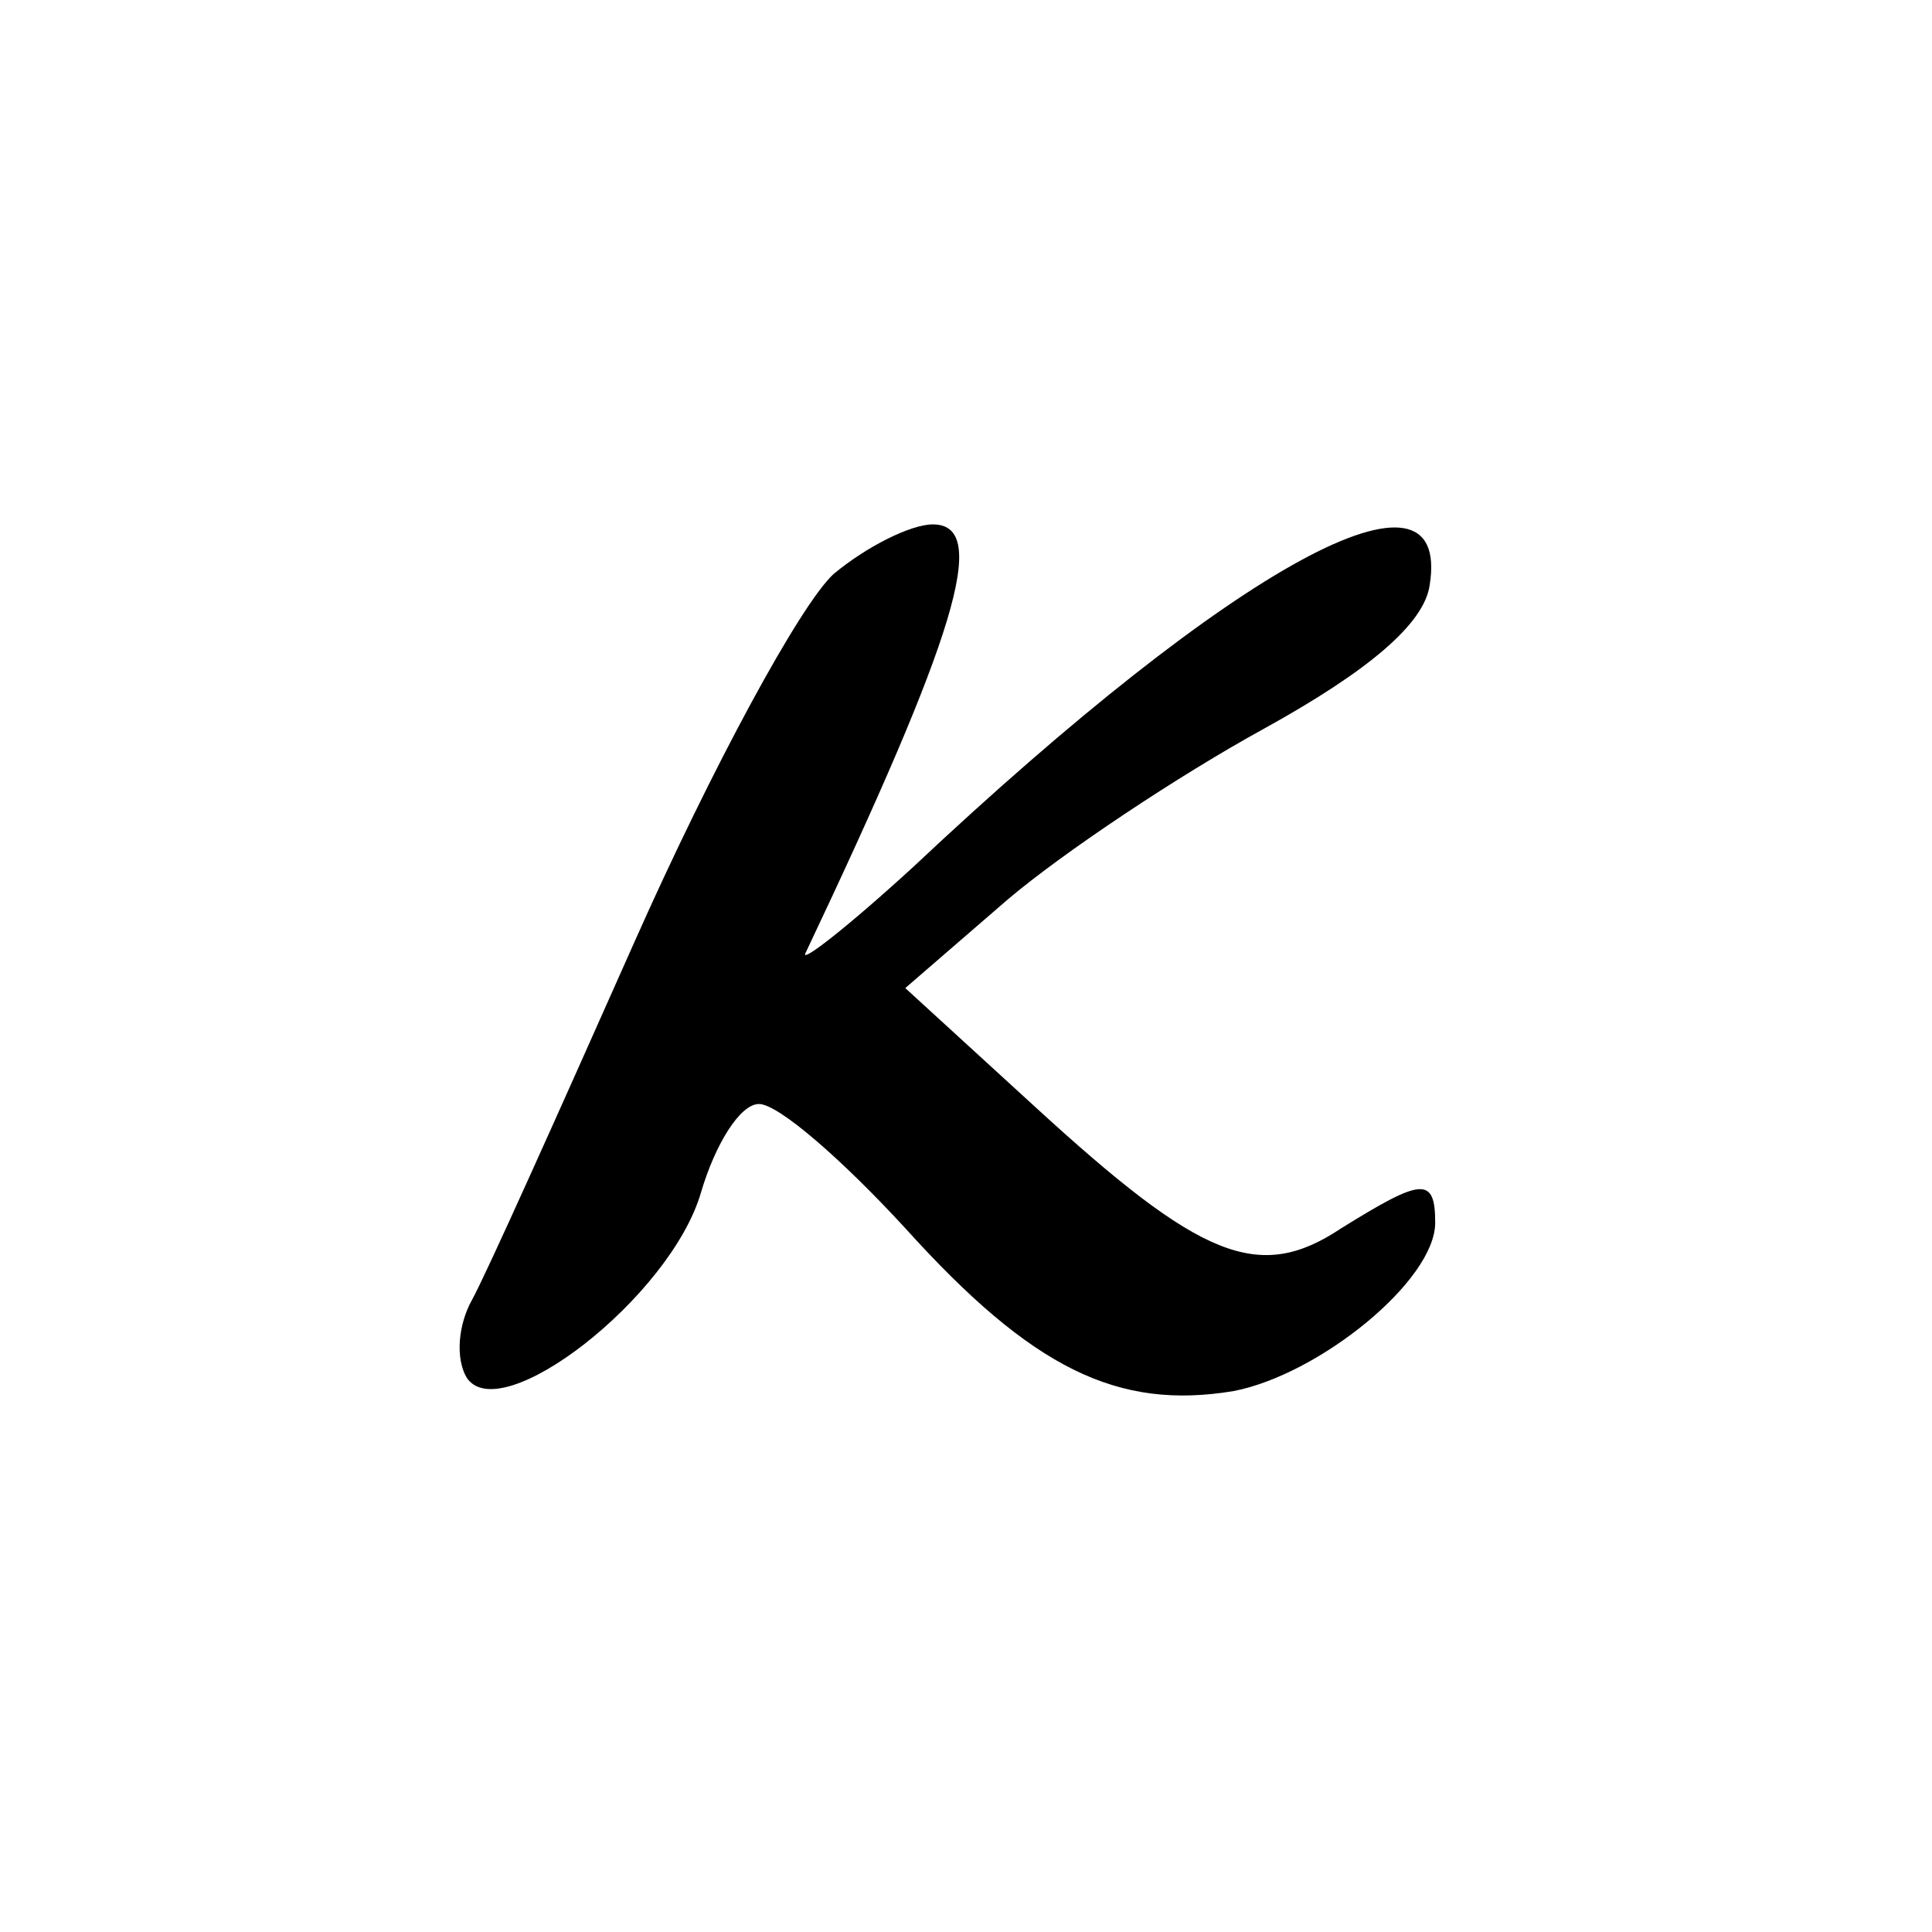
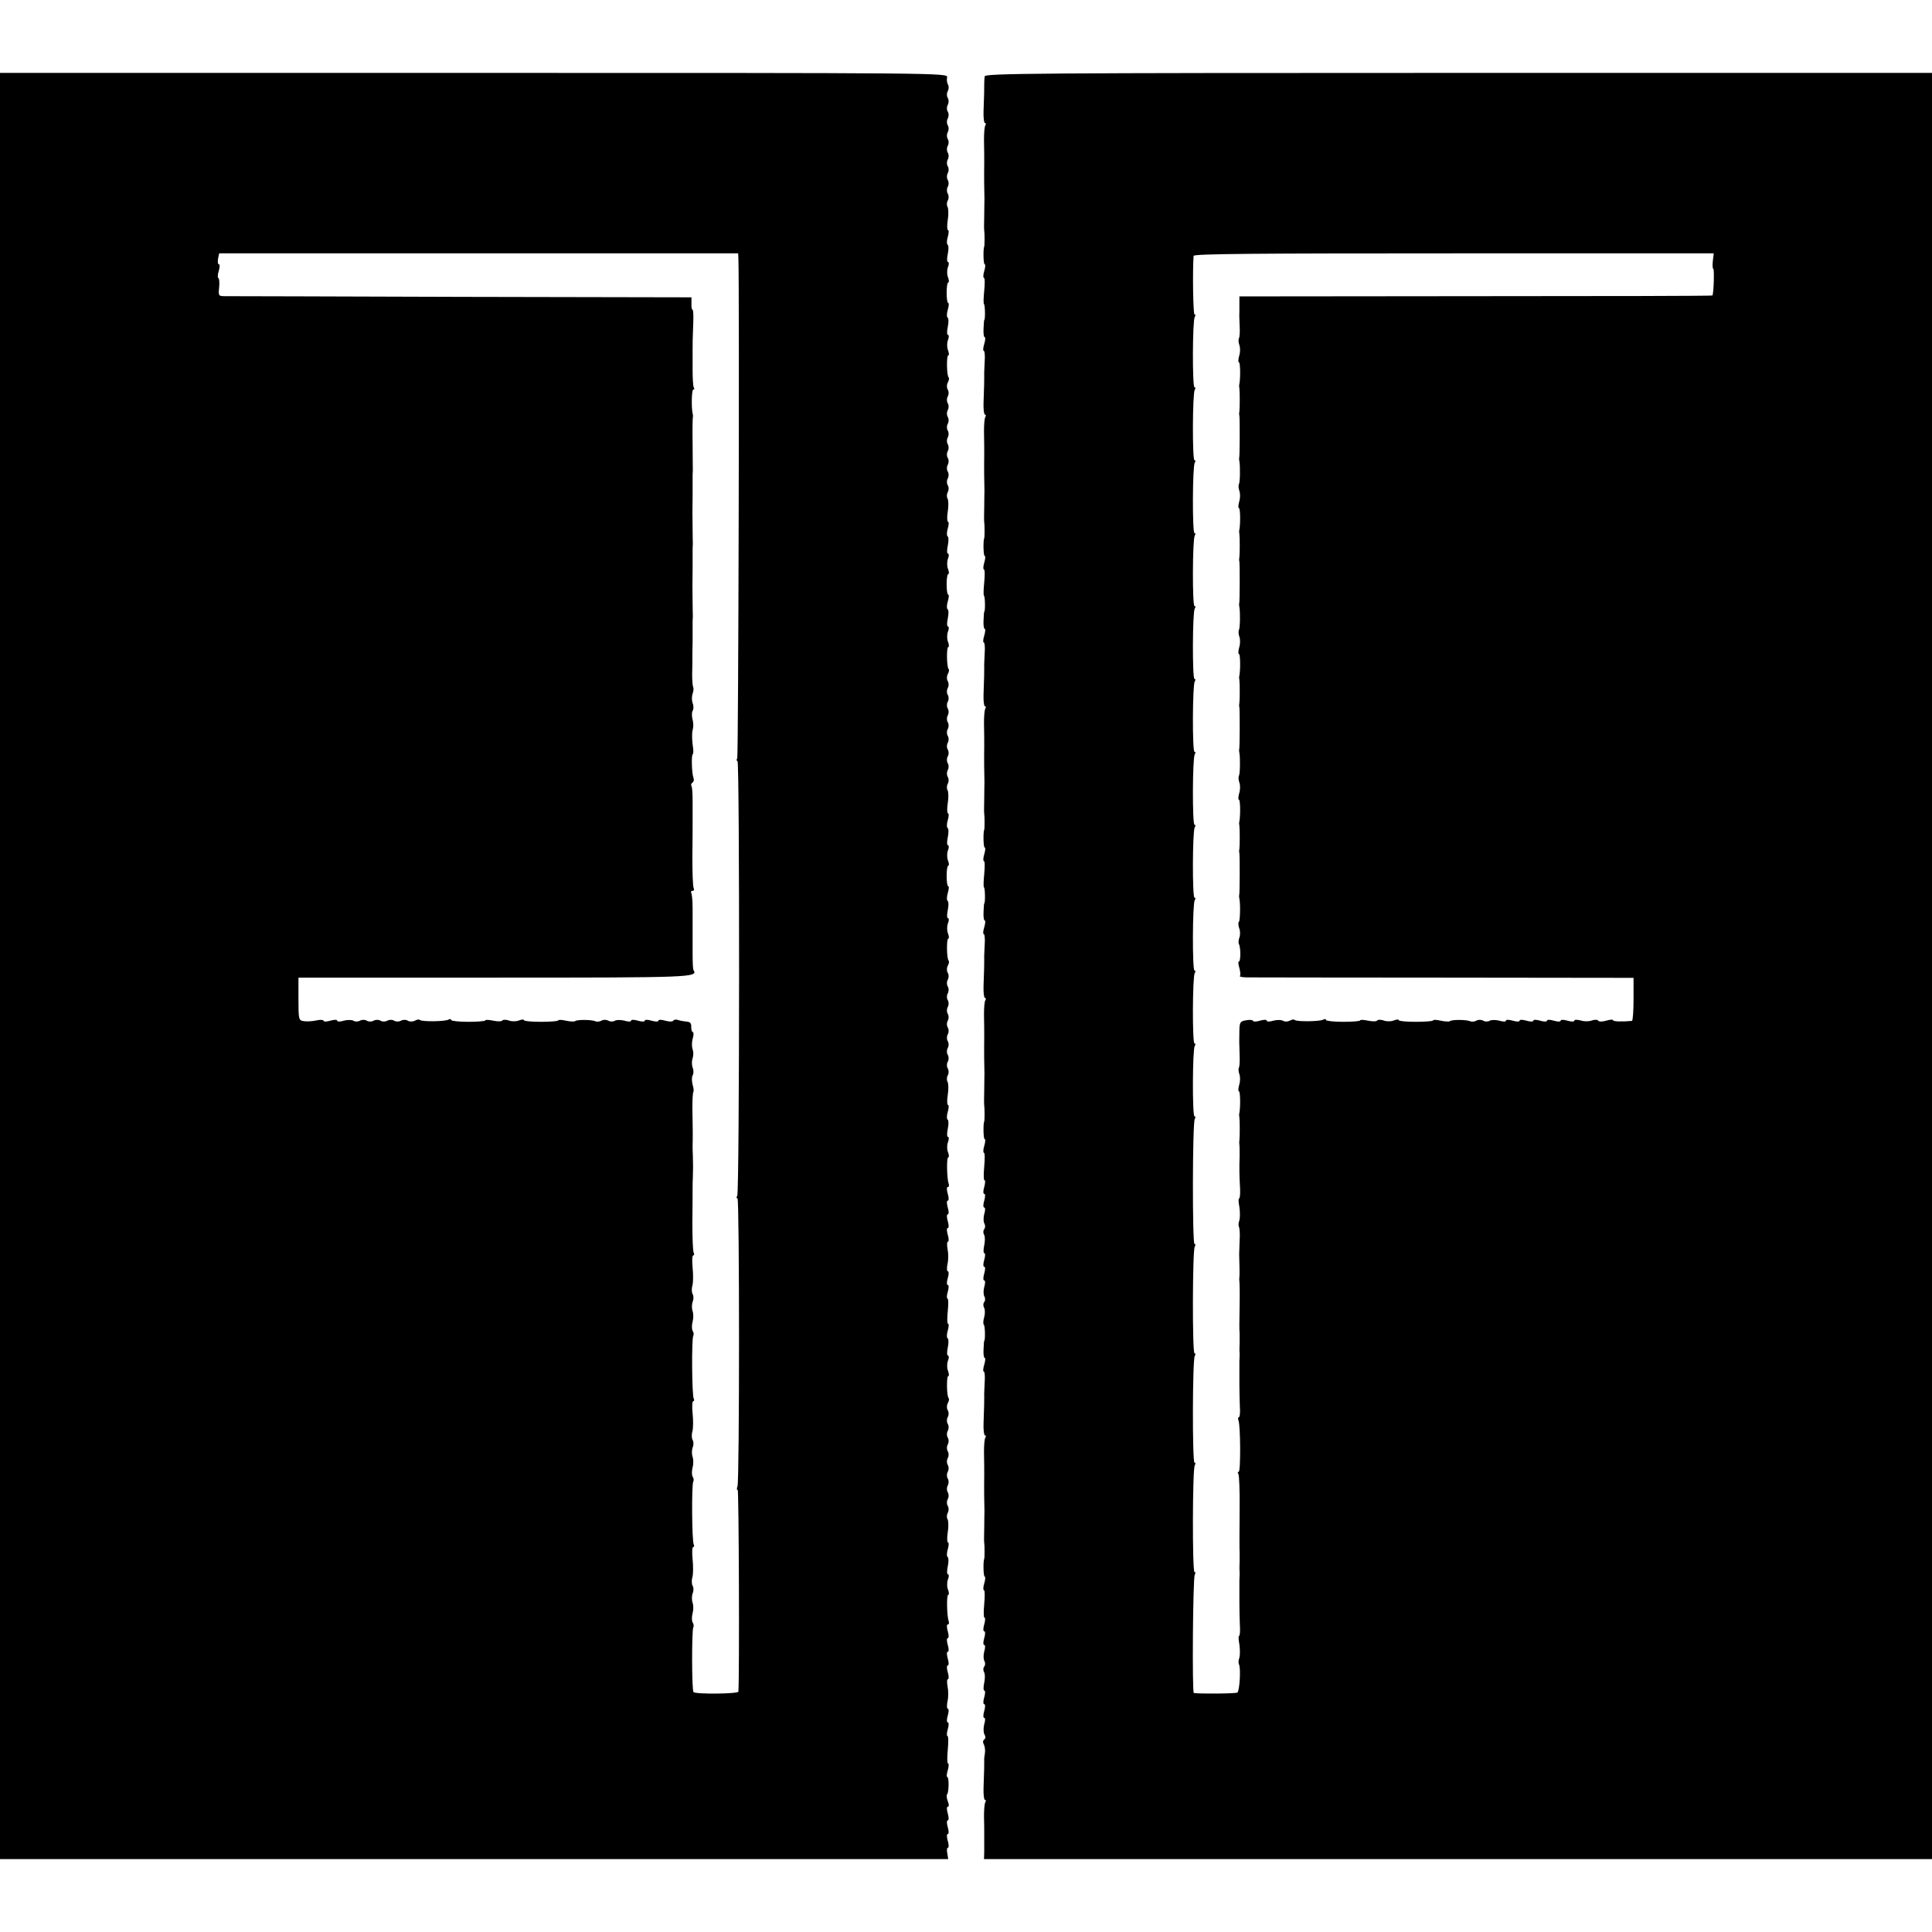
- <svg xmlns="http://www.w3.org/2000/svg" version="1.0" width="70pt" height="70pt" viewBox="0 0 70 70" preserveAspectRatio="xMidYMid meet">
-   <g transform="translate(0,70) scale(0.1,-0.1)" fill="#000000" stroke="none">
-     <path d="M302 492 c-12 -11 -44 -70 -72 -133 -28 -63 -54 -121 -59 -130 -5 -9 -6 -21 -2 -28 12 -19 74 29 85 67 5 17 14 32 21 32 7 0 30 -20 53 -45 46 -51 77 -66 119 -59 31 6 73 40 73 61 0 17 -5 16 -34 -2 -30 -20 -51 -11 -111 44 l-47 43 37 32 c20 17 62 45 93 62 38 21 58 38 60 52 8 50 -70 8 -187 -102 -24 -22 -42 -36 -39 -31 54 114 67 155 46 155 -8 0 -24 -8 -36 -18z" />
+ <svg xmlns="http://www.w3.org/2000/svg" version="1.0" width="848pt" height="848pt" viewBox="0 0 848 848" preserveAspectRatio="xMidYMid meet">
+   <g transform="translate(0,848) scale(0.1,-0.1)" fill="#000000" stroke="none">
+     <path d="M0 4240 l0 -3920 2081 0 2081 0 -4 25 c-3 14 -2 25 3 25 4 0 4 14 -1 30 -5 17 -5 30 0 30 5 0 5 13 0 30 -5 17 -5 30 0 30 5 0 5 13 0 30 -5 18 -5 30 0 30 6 0 6 10 0 24 -5 13 -6 27 -3 30 8 8 9 76 1 76 -4 0 -3 14 2 30 5 17 5 30 1 30 -4 0 -4 27 -1 60 3 33 3 60 -1 60 -4 0 -4 14 1 30 5 17 5 30 0 30 -5 0 -5 13 0 30 5 17 5 30 0 30 -4 0 -5 15 -1 33 4 17 4 47 0 65 -3 17 -3 32 2 32 4 0 4 14 -1 30 -5 17 -5 30 0 30 5 0 5 13 0 30 -5 17 -5 30 0 30 5 0 5 13 0 30 -5 17 -5 30 0 30 5 0 5 13 0 30 -5 17 -5 30 0 30 5 0 7 6 4 14 -8 22 -10 116 -2 116 4 0 4 10 -1 23 -5 12 -5 32 0 45 5 12 4 22 0 22 -5 0 -5 16 -1 35 4 19 4 37 0 40 -5 3 -5 19 0 35 5 17 5 30 1 30 -4 0 -5 20 -1 45 4 24 3 50 -1 57 -4 6 -4 19 1 28 5 9 5 22 0 30 -5 8 -5 21 0 30 5 9 5 22 0 30 -5 8 -5 21 0 30 5 9 5 22 0 30 -5 8 -5 21 0 30 5 9 5 22 0 30 -5 8 -5 21 0 30 5 9 5 22 0 30 -5 8 -5 21 0 30 5 9 5 22 0 30 -5 8 -5 21 0 30 5 9 5 22 0 30 -5 8 -5 21 0 30 5 9 5 22 0 30 -5 8 -5 21 0 31 5 9 7 19 4 22 -9 8 -10 97 -2 97 4 0 4 10 -1 23 -5 12 -5 32 0 45 5 12 4 22 0 22 -5 0 -5 16 -1 35 4 19 4 37 0 40 -5 3 -5 19 0 35 5 17 5 30 1 30 -4 0 -4 25 -1 55 3 30 3 55 -1 55 -4 0 -4 14 1 30 5 17 5 30 0 30 -5 0 -5 13 0 30 5 17 5 30 0 30 -4 0 -5 15 -1 33 4 17 4 47 0 65 -3 17 -3 32 2 32 4 0 4 14 -1 30 -5 17 -5 30 0 30 5 0 5 13 0 30 -5 17 -5 30 0 30 5 0 5 13 0 30 -5 17 -5 30 0 30 5 0 5 13 0 30 -5 17 -5 30 0 30 5 0 7 6 4 14 -8 22 -10 116 -2 116 4 0 4 10 -1 23 -5 12 -5 32 0 44 5 13 4 23 0 23 -5 0 -5 16 -1 35 4 19 4 37 0 40 -5 3 -5 19 0 35 5 17 5 30 1 30 -4 0 -5 20 -1 45 4 24 3 50 -1 57 -4 6 -4 19 1 28 5 9 5 22 0 30 -5 8 -5 21 0 30 5 9 5 22 0 30 -5 8 -5 21 0 30 5 9 5 22 0 30 -5 8 -5 21 0 30 5 9 5 22 0 30 -5 8 -5 21 0 30 5 9 5 22 0 30 -5 8 -5 21 0 30 5 9 5 22 0 30 -5 8 -5 21 0 30 5 9 5 22 0 30 -5 8 -5 21 0 30 5 9 5 22 0 30 -5 8 -5 21 0 31 5 9 7 19 4 22 -9 8 -10 97 -2 97 4 0 4 10 -1 23 -5 12 -5 32 0 45 5 12 4 22 0 22 -5 0 -5 16 -1 35 4 19 4 37 0 40 -5 3 -5 19 0 35 5 17 6 30 2 30 -4 0 -7 20 -7 45 0 25 3 45 7 45 4 0 4 10 -1 23 -5 12 -5 32 0 45 5 12 4 22 0 22 -5 0 -5 16 -1 35 4 19 4 37 0 40 -5 3 -5 19 0 35 5 17 5 30 1 30 -4 0 -5 20 -1 45 4 24 3 50 -1 57 -4 6 -4 19 1 28 5 9 5 22 0 30 -5 8 -5 21 0 30 5 9 5 22 0 30 -5 8 -5 21 0 30 5 9 5 22 0 30 -5 8 -5 21 0 30 5 9 5 22 0 30 -5 8 -5 21 0 30 5 9 5 22 0 30 -5 8 -5 21 0 30 5 9 5 22 0 30 -5 8 -5 21 0 30 5 9 5 22 0 30 -5 8 -5 21 0 30 5 9 5 22 0 30 -5 8 -5 21 0 31 5 9 7 19 4 22 -9 8 -10 97 -2 97 4 0 4 10 -1 23 -5 12 -5 32 0 45 5 12 4 22 0 22 -5 0 -5 16 -1 35 4 19 4 37 0 40 -5 3 -5 19 0 35 5 17 6 30 2 30 -4 0 -7 20 -7 45 0 25 3 45 7 45 4 0 4 10 -1 23 -5 12 -5 32 0 45 5 12 4 22 0 22 -5 0 -5 16 -1 35 4 19 4 37 0 40 -5 3 -5 19 0 35 5 17 5 30 1 30 -4 0 -5 20 -1 45 4 24 3 50 -1 57 -4 6 -4 19 1 28 5 9 5 22 0 30 -5 8 -5 21 0 30 5 9 5 22 0 30 -5 8 -5 21 0 30 5 9 5 22 0 30 -5 8 -5 21 0 30 5 9 5 22 0 30 -5 8 -5 21 0 30 5 9 5 22 0 30 -5 8 -5 21 0 30 5 9 5 22 0 30 -5 8 -5 21 0 30 5 9 5 22 0 30 -5 8 -5 21 0 30 5 9 5 22 0 30 -5 8 -5 21 0 31 5 9 7 19 4 22 -9 8 -10 97 -2 97 4 0 4 10 -1 23 -5 12 -5 32 0 45 5 12 4 22 0 22 -5 0 -5 16 -1 35 4 19 4 37 0 40 -5 3 -5 19 0 35 5 17 6 30 2 30 -4 0 -7 20 -7 45 0 25 3 45 7 45 4 0 4 10 -1 23 -5 12 -5 32 0 45 5 12 4 22 0 22 -5 0 -5 16 -1 35 4 19 4 37 0 40 -5 3 -5 19 0 35 5 17 5 30 1 30 -4 0 -5 20 -1 45 4 24 3 50 -1 57 -4 6 -4 19 1 28 5 9 5 22 0 30 -5 8 -5 21 0 30 5 9 5 22 0 30 -5 8 -5 21 0 30 5 9 5 22 0 30 -5 8 -5 21 0 30 5 9 5 22 0 30 -5 8 -5 21 0 30 5 9 5 22 0 30 -5 8 -5 21 0 30 5 9 5 22 0 30 -5 8 -5 21 0 30 5 9 5 22 0 30 -5 8 -5 21 0 30 5 9 5 22 0 30 -5 8 -5 21 0 30 5 9 5 22 1 29 -5 7 -6 22 -4 32 5 19 -40 19 -2076 19 l-2081 0 0 -3920z m3241 3106 c5 -146 0 -2186 -5 -2194 -4 -7 -4 -12 1 -12 10 0 9 -1892 -1 -1908 -4 -7 -4 -12 1 -12 9 0 9 -1240 0 -1264 -4 -9 -3 -16 1 -16 5 0 8 -815 3 -885 -1 -10 -187 -12 -197 -2 -8 7 -8 272 -1 284 3 5 2 15 -3 22 -4 8 -4 25 0 40 4 14 4 35 0 46 -4 11 -4 29 0 41 5 11 5 26 0 34 -4 7 -5 24 -1 37 4 14 4 50 1 79 -3 30 -2 54 3 54 4 0 5 5 2 11 -8 13 -10 263 -2 276 3 5 2 15 -3 22 -4 8 -4 25 0 40 4 14 4 35 0 46 -4 11 -4 29 0 41 5 11 5 26 0 34 -4 7 -5 24 -1 37 4 14 4 50 1 79 -3 30 -2 54 3 54 4 0 5 5 2 11 -8 13 -10 263 -2 276 3 5 2 15 -3 22 -4 8 -4 25 0 40 4 14 4 35 0 46 -4 11 -4 29 0 41 5 11 5 26 0 34 -4 7 -5 24 -1 37 4 14 4 50 1 79 -3 30 -2 54 3 54 4 0 5 5 2 11 -4 6 -6 67 -6 137 1 70 1 136 1 147 0 11 0 31 1 45 0 14 1 36 1 50 0 14 -1 36 -1 50 -1 14 -1 33 -1 43 1 32 1 76 -1 165 0 35 2 66 4 69 3 2 2 17 -3 32 -4 16 -4 34 0 41 5 7 5 23 0 34 -4 12 -4 30 0 41 4 11 4 29 0 40 -4 11 -4 32 1 48 4 15 4 27 0 27 -4 0 -7 10 -7 22 1 17 -5 23 -21 24 -12 1 -28 4 -37 7 -8 3 -18 2 -21 -3 -3 -5 -18 -5 -35 0 -17 5 -30 5 -30 0 0 -5 -13 -5 -30 0 -17 5 -30 5 -30 0 0 -5 -13 -5 -30 0 -17 5 -30 5 -30 0 0 -5 -13 -5 -29 0 -15 4 -34 4 -42 0 -7 -5 -20 -5 -29 0 -9 5 -22 5 -30 0 -7 -4 -20 -6 -28 -2 -19 7 -80 7 -88 0 -3 -3 -21 -2 -40 2 -18 4 -34 5 -34 1 0 -3 -34 -6 -75 -6 -41 0 -75 3 -75 7 0 4 -10 4 -22 -1 -13 -5 -33 -5 -45 0 -12 4 -25 4 -28 0 -3 -5 -21 -5 -40 -1 -19 4 -35 5 -35 1 0 -3 -34 -6 -75 -6 -41 0 -75 4 -75 8 0 5 -5 5 -11 2 -13 -9 -117 -10 -126 -2 -3 4 -13 2 -22 -3 -10 -5 -23 -5 -31 0 -8 5 -21 5 -30 0 -9 -5 -22 -5 -30 0 -8 5 -21 5 -30 0 -9 -5 -22 -5 -30 0 -8 5 -21 5 -30 0 -9 -5 -22 -5 -30 0 -8 5 -21 5 -30 0 -9 -5 -22 -5 -29 0 -8 4 -27 4 -42 0 -16 -5 -29 -5 -29 0 0 5 -13 5 -30 0 -16 -5 -30 -5 -30 0 0 4 -15 5 -32 1 -18 -4 -43 -5 -55 -3 -22 3 -23 8 -23 97 l0 94 862 0 c868 0 892 1 872 33 -3 4 -4 38 -4 75 0 80 0 97 0 121 0 9 0 43 0 76 0 32 -3 62 -6 67 -3 5 0 9 6 9 6 0 8 5 5 11 -4 6 -6 67 -6 137 1 70 1 135 1 145 0 9 0 25 0 35 0 9 0 41 0 70 0 30 -2 58 -5 62 -3 5 -1 11 4 15 6 3 8 12 5 20 -8 20 -10 105 -3 105 3 0 3 20 -1 43 -3 24 -3 52 0 63 4 10 4 31 0 45 -4 15 -4 32 0 39 5 7 5 23 0 34 -4 12 -4 30 0 41 4 11 5 24 3 28 -3 5 -5 30 -5 55 1 26 1 65 1 87 0 22 1 48 1 58 0 39 0 48 0 72 0 14 0 31 1 38 0 6 -1 35 -1 62 -1 46 -1 103 0 148 0 39 0 48 0 72 0 14 0 31 1 38 0 6 -1 35 -1 62 -1 46 -1 103 0 148 0 39 0 48 0 72 0 14 0 32 1 40 0 8 -1 62 -1 120 -1 58 0 108 1 113 1 4 1 11 -1 17 -6 30 -4 105 3 105 5 0 6 4 2 10 -3 5 -5 40 -5 77 0 37 0 77 0 88 0 24 0 53 3 123 1 28 0 52 -3 52 -3 0 -6 12 -5 28 l0 27 -1010 2 c-555 2 -1023 3 -1039 3 -27 0 -28 2 -24 40 2 22 0 40 -4 40 -3 0 -3 14 2 30 5 17 5 30 1 30 -5 0 -6 11 -4 24 l5 24 1139 0 1139 0 1 -22z" />
+     <path d="M4322 8145 c-1 -8 -2 -23 -2 -32 0 -22 0 -52 -3 -121 -1 -28 2 -52 6 -52 5 0 5 -5 2 -10 -4 -6 -6 -34 -6 -63 1 -52 1 -74 1 -102 -1 -49 0 -138 1 -157 0 -7 -1 -40 -1 -73 -1 -33 -1 -63 0 -67 2 -10 2 -67 0 -70 -5 -9 -4 -78 2 -78 4 0 3 -13 -2 -30 -5 -16 -5 -30 -1 -30 4 0 4 -25 1 -56 -3 -30 -4 -57 -1 -59 5 -3 6 -70 1 -70 -1 0 -2 -17 -3 -38 -1 -20 1 -37 5 -37 4 0 3 -13 -2 -30 -5 -16 -6 -30 -2 -30 4 0 6 -21 4 -47 -1 -27 -3 -55 -2 -63 0 -17 0 -43 -3 -118 -1 -28 2 -52 6 -52 5 0 5 -5 2 -10 -4 -6 -6 -34 -6 -63 1 -52 1 -74 1 -102 -1 -49 0 -138 1 -157 0 -7 -1 -40 -1 -73 -1 -33 -1 -63 0 -67 2 -10 2 -67 0 -70 -5 -9 -4 -78 2 -78 4 0 3 -13 -2 -30 -5 -16 -5 -30 -1 -30 4 0 4 -25 1 -56 -3 -30 -4 -57 -1 -59 5 -3 6 -70 1 -70 -1 0 -2 -17 -3 -38 -1 -20 1 -37 5 -37 4 0 3 -13 -2 -30 -5 -16 -6 -30 -2 -30 4 0 6 -21 4 -47 -1 -27 -3 -55 -2 -63 0 -17 0 -43 -3 -118 -1 -28 2 -52 6 -52 5 0 5 -5 2 -10 -4 -6 -6 -34 -6 -63 1 -52 1 -74 1 -102 -1 -49 0 -138 1 -157 0 -7 -1 -40 -1 -73 -1 -33 -1 -63 0 -67 2 -10 2 -67 0 -70 -5 -9 -4 -78 2 -78 4 0 3 -13 -2 -30 -5 -16 -5 -30 -1 -30 4 0 4 -25 1 -56 -3 -30 -4 -57 -1 -59 5 -3 6 -70 1 -70 -1 0 -2 -17 -3 -38 -1 -20 1 -37 5 -37 4 0 3 -13 -2 -30 -5 -16 -6 -30 -2 -30 4 0 6 -21 4 -47 -1 -27 -3 -55 -2 -63 0 -17 0 -43 -3 -118 -1 -28 2 -52 6 -52 5 0 5 -5 2 -10 -4 -6 -6 -34 -6 -63 1 -52 1 -74 1 -102 -1 -49 0 -138 1 -157 0 -7 -1 -40 -1 -73 -1 -33 -1 -63 0 -67 2 -10 2 -67 0 -70 -5 -9 -4 -78 2 -78 4 0 3 -13 -2 -30 -5 -16 -5 -30 -1 -30 4 0 4 -27 1 -60 -3 -33 -3 -60 1 -60 4 0 4 -13 -1 -30 -5 -17 -5 -30 0 -30 5 0 5 -13 0 -30 -5 -17 -5 -30 0 -30 5 0 5 -13 0 -29 -4 -15 -4 -34 1 -42 4 -7 4 -18 -1 -24 -5 -6 -5 -17 -1 -24 5 -7 5 -28 1 -47 -4 -19 -4 -34 0 -34 5 0 5 -13 0 -30 -5 -17 -5 -30 0 -30 5 0 5 -13 0 -30 -5 -17 -5 -30 0 -30 5 0 5 -13 0 -29 -4 -15 -4 -34 1 -42 4 -7 4 -18 -1 -24 -5 -6 -5 -17 -1 -24 5 -8 5 -27 1 -42 -5 -16 -5 -31 -2 -33 6 -3 7 -71 2 -71 -1 0 -2 -17 -3 -38 -1 -20 1 -37 5 -37 4 0 3 -13 -2 -30 -5 -16 -6 -30 -2 -30 4 0 6 -21 4 -47 -1 -27 -3 -55 -2 -63 0 -17 0 -43 -3 -118 -1 -28 2 -52 6 -52 5 0 5 -5 2 -10 -4 -6 -6 -34 -6 -63 1 -52 1 -74 1 -102 -1 -49 0 -138 1 -157 0 -7 -1 -40 -1 -73 -1 -33 -1 -63 0 -67 2 -10 2 -67 0 -70 -5 -9 -4 -78 2 -78 4 0 3 -13 -2 -30 -5 -16 -5 -30 -1 -30 4 0 4 -27 1 -60 -3 -33 -3 -60 1 -60 4 0 4 -13 -1 -30 -5 -17 -5 -30 0 -30 5 0 5 -13 0 -30 -5 -17 -5 -30 0 -30 5 0 5 -13 0 -29 -4 -15 -4 -34 1 -42 4 -7 4 -18 -1 -24 -5 -6 -5 -17 -1 -24 5 -7 5 -28 1 -47 -4 -19 -4 -34 0 -34 5 0 5 -13 0 -30 -5 -17 -5 -30 0 -30 5 0 5 -13 0 -30 -5 -17 -5 -30 0 -30 5 0 5 -13 0 -28 -4 -16 -4 -36 1 -45 6 -10 5 -18 -1 -22 -6 -4 -7 -13 -1 -23 4 -9 6 -26 4 -37 -2 -11 -4 -27 -3 -35 0 -17 0 -40 -3 -118 -1 -28 2 -52 6 -52 5 0 5 -5 2 -10 -4 -6 -6 -34 -6 -63 1 -29 1 -60 1 -69 0 -10 0 -26 0 -35 0 -10 0 -33 0 -50 l-1 -33 2081 0 2080 0 0 3920 0 3920 -2078 0 c-1840 0 -2079 -2 -2080 -15z m3196 -811 c-2 -19 -1 -34 2 -34 5 0 2 -111 -4 -117 -1 -2 -469 -3 -1039 -3 l-1037 -1 0 -27 c0 -15 0 -34 0 -42 -1 -8 0 -35 1 -60 2 -25 0 -50 -3 -55 -3 -6 -2 -19 2 -30 4 -11 4 -32 -1 -47 -4 -16 -5 -28 -1 -28 6 0 7 -67 2 -95 -2 -6 -1 -14 0 -20 2 -13 2 -87 0 -100 -1 -5 -2 -14 0 -20 2 -12 2 -178 -1 -185 -1 -3 0 -9 1 -15 4 -23 3 -92 -2 -100 -3 -6 -2 -19 2 -30 4 -11 4 -32 -1 -47 -4 -16 -5 -28 -1 -28 6 0 7 -67 2 -95 -2 -6 -1 -14 0 -20 2 -13 2 -87 0 -100 -1 -5 -2 -14 0 -20 2 -12 2 -178 -1 -185 -1 -3 0 -9 1 -15 4 -23 3 -92 -2 -100 -3 -6 -2 -19 2 -30 4 -11 4 -32 -1 -47 -4 -16 -5 -28 -1 -28 6 0 7 -67 2 -95 -2 -6 -1 -14 0 -20 2 -13 2 -87 0 -100 -1 -5 -2 -14 0 -20 2 -12 2 -178 -1 -185 -1 -3 0 -9 1 -15 4 -23 3 -92 -2 -100 -3 -6 -2 -19 2 -30 4 -11 4 -32 -1 -47 -4 -16 -5 -28 -1 -28 6 0 7 -67 2 -95 -2 -6 -1 -14 0 -20 2 -13 2 -87 0 -100 -1 -5 -2 -14 0 -20 2 -12 2 -178 -1 -185 -1 -3 0 -9 1 -15 5 -25 3 -95 -2 -101 -4 -3 -3 -16 1 -28 5 -11 5 -30 1 -41 -4 -11 -5 -24 -2 -29 8 -14 8 -76 0 -76 -4 0 -3 -13 2 -29 4 -16 6 -32 2 -35 -3 -3 12 -6 34 -6 21 0 411 -1 867 -1 l827 -1 0 -94 c0 -52 -3 -94 -7 -95 -44 -4 -83 -3 -83 3 0 4 -13 3 -30 -2 -17 -5 -32 -5 -35 0 -3 5 -16 5 -28 1 -12 -5 -34 -5 -49 0 -16 4 -28 4 -28 -1 0 -5 -13 -5 -30 0 -17 5 -30 5 -30 0 0 -5 -13 -5 -30 0 -17 5 -30 5 -30 0 0 -5 -13 -5 -30 0 -17 5 -30 5 -30 0 0 -5 -13 -5 -30 0 -17 5 -30 5 -30 0 0 -5 -13 -5 -30 0 -17 5 -30 5 -30 0 0 -5 -13 -5 -29 0 -15 4 -34 4 -42 0 -7 -5 -20 -5 -29 0 -9 5 -22 5 -30 0 -7 -4 -20 -6 -28 -2 -19 7 -80 7 -88 0 -3 -3 -21 -2 -40 2 -18 4 -34 5 -34 1 0 -3 -34 -6 -75 -6 -41 0 -75 3 -75 7 0 4 -10 4 -22 -1 -13 -5 -33 -5 -45 0 -12 4 -25 4 -28 0 -3 -5 -21 -5 -40 -1 -19 4 -35 5 -35 1 0 -3 -34 -6 -75 -6 -41 0 -75 4 -75 8 0 5 -5 5 -11 2 -13 -9 -117 -10 -126 -2 -3 4 -13 2 -22 -3 -10 -5 -23 -5 -30 0 -8 4 -27 4 -42 0 -16 -5 -29 -5 -29 0 0 5 -13 5 -30 0 -16 -5 -30 -5 -30 -1 0 4 -13 6 -29 3 -26 -4 -30 -8 -31 -41 -1 -50 -1 -60 1 -112 1 -25 0 -50 -3 -55 -3 -5 -2 -18 2 -29 4 -11 4 -32 -1 -47 -4 -16 -5 -28 -1 -28 6 0 7 -67 2 -95 -2 -6 -1 -14 0 -20 2 -13 2 -87 0 -100 -1 -5 -1 -14 0 -20 1 -5 1 -28 1 -50 -2 -52 -1 -91 2 -143 1 -23 -1 -42 -4 -42 -4 0 -3 -17 1 -38 3 -21 3 -47 0 -58 -4 -10 -5 -23 -2 -29 3 -5 5 -32 3 -60 -1 -27 -2 -54 -2 -60 2 -57 2 -92 1 -100 -1 -5 -1 -14 0 -20 1 -5 2 -50 1 -100 -1 -89 -2 -103 0 -127 0 -7 0 -26 0 -43 -1 -16 -1 -37 0 -45 0 -8 0 -24 -1 -35 0 -11 0 -28 0 -37 0 -10 0 -39 0 -65 0 -27 1 -69 2 -96 2 -26 0 -47 -4 -47 -4 0 -5 -7 -2 -15 9 -23 10 -225 1 -225 -5 0 -5 -5 -1 -11 3 -6 6 -74 5 -152 -1 -147 -1 -168 0 -189 0 -7 0 -26 0 -43 -1 -16 -1 -37 0 -45 0 -8 0 -24 -1 -35 0 -11 0 -28 0 -37 0 -10 0 -39 0 -65 0 -27 1 -69 2 -96 2 -26 0 -47 -3 -47 -4 0 -3 -17 1 -38 3 -21 3 -47 0 -58 -4 -10 -5 -23 -2 -29 9 -15 3 -118 -7 -124 -7 -5 -168 -6 -191 -2 -8 2 -4 506 4 519 4 7 4 12 -1 12 -10 0 -9 452 1 468 4 7 4 12 -1 12 -10 0 -9 452 1 468 4 7 4 12 -1 12 -10 0 -9 452 1 468 4 7 4 12 -1 12 -10 0 -9 532 1 548 4 7 4 12 -1 12 -10 0 -9 293 1 309 4 6 4 11 -1 11 -10 0 -9 293 1 309 4 6 4 11 -1 11 -10 0 -9 293 1 309 4 6 4 11 -1 11 -10 0 -9 293 1 309 4 6 4 11 -1 11 -10 0 -9 293 1 309 4 6 4 11 -1 11 -10 0 -9 293 1 309 4 6 4 11 -1 11 -10 0 -9 293 1 309 4 6 4 11 -1 11 -10 0 -9 293 1 309 4 6 4 11 -1 11 -10 0 -9 293 1 309 4 6 4 11 -1 11 -10 0 -9 293 1 309 4 6 4 11 -1 11 -10 0 -9 293 1 309 4 6 4 11 -1 11 -6 0 -9 188 -4 257 1 9 274 11 1142 11 l1141 0 -4 -34z" />
  </g>
</svg>
